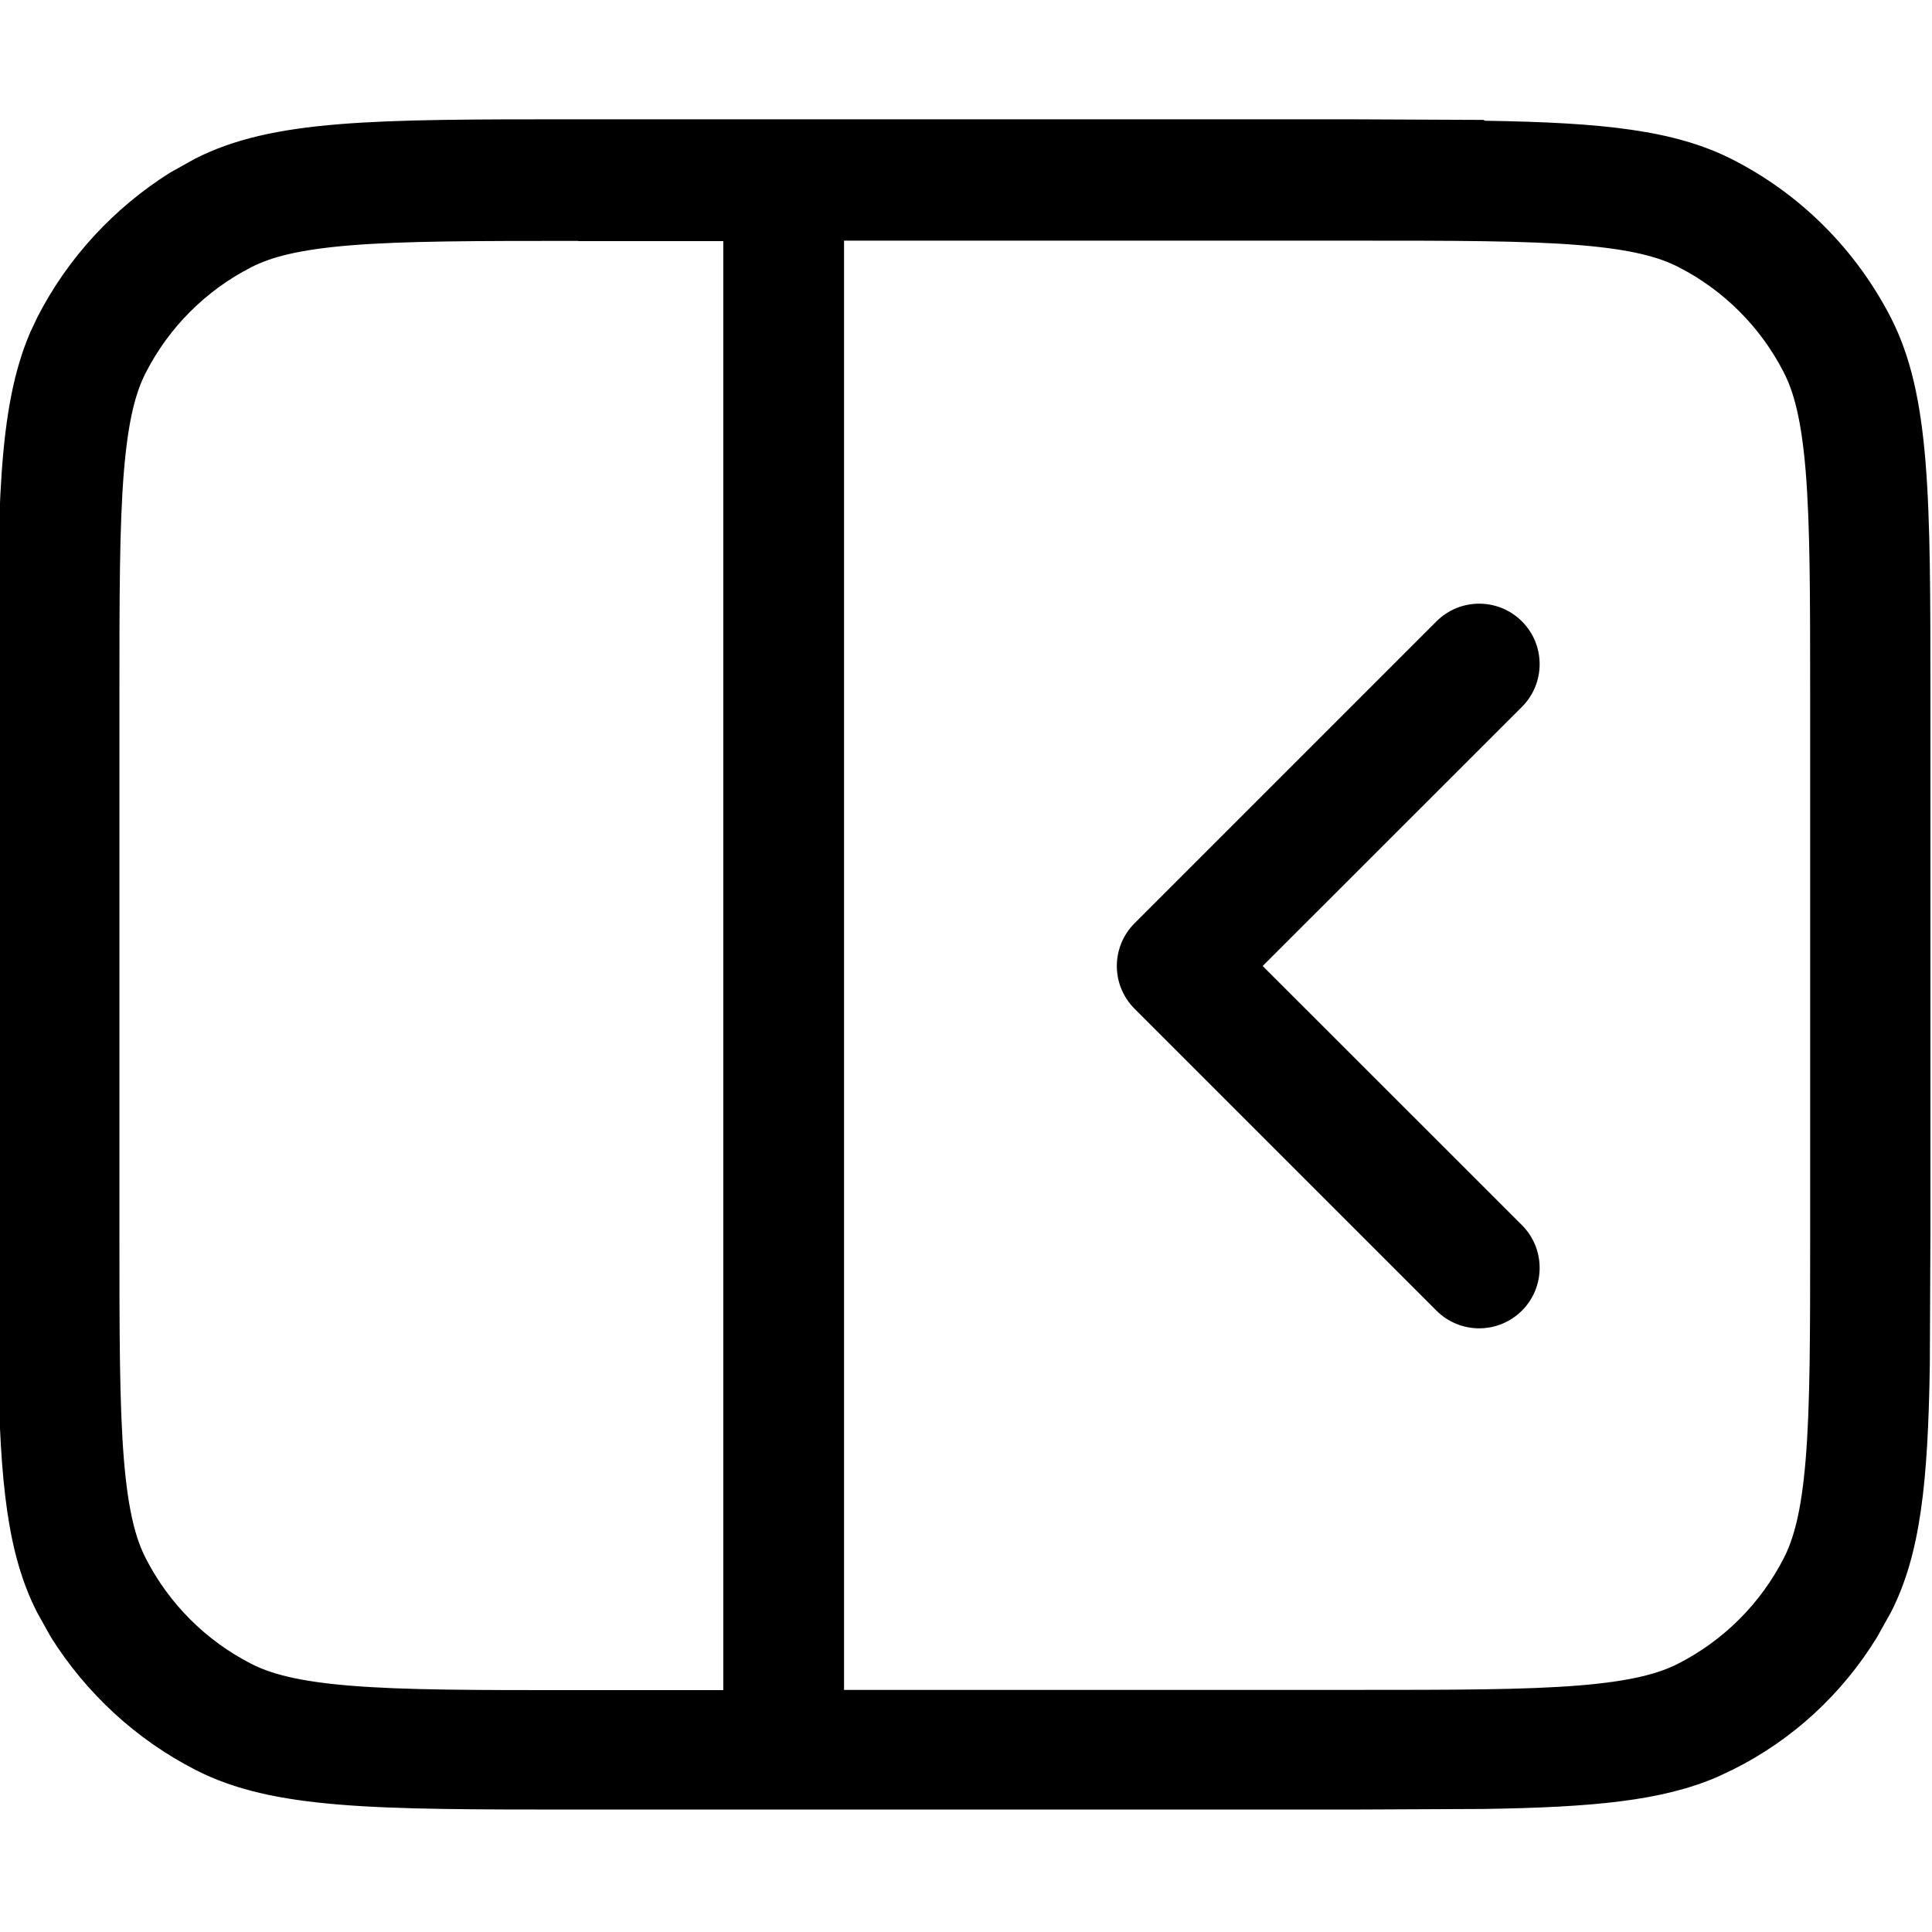
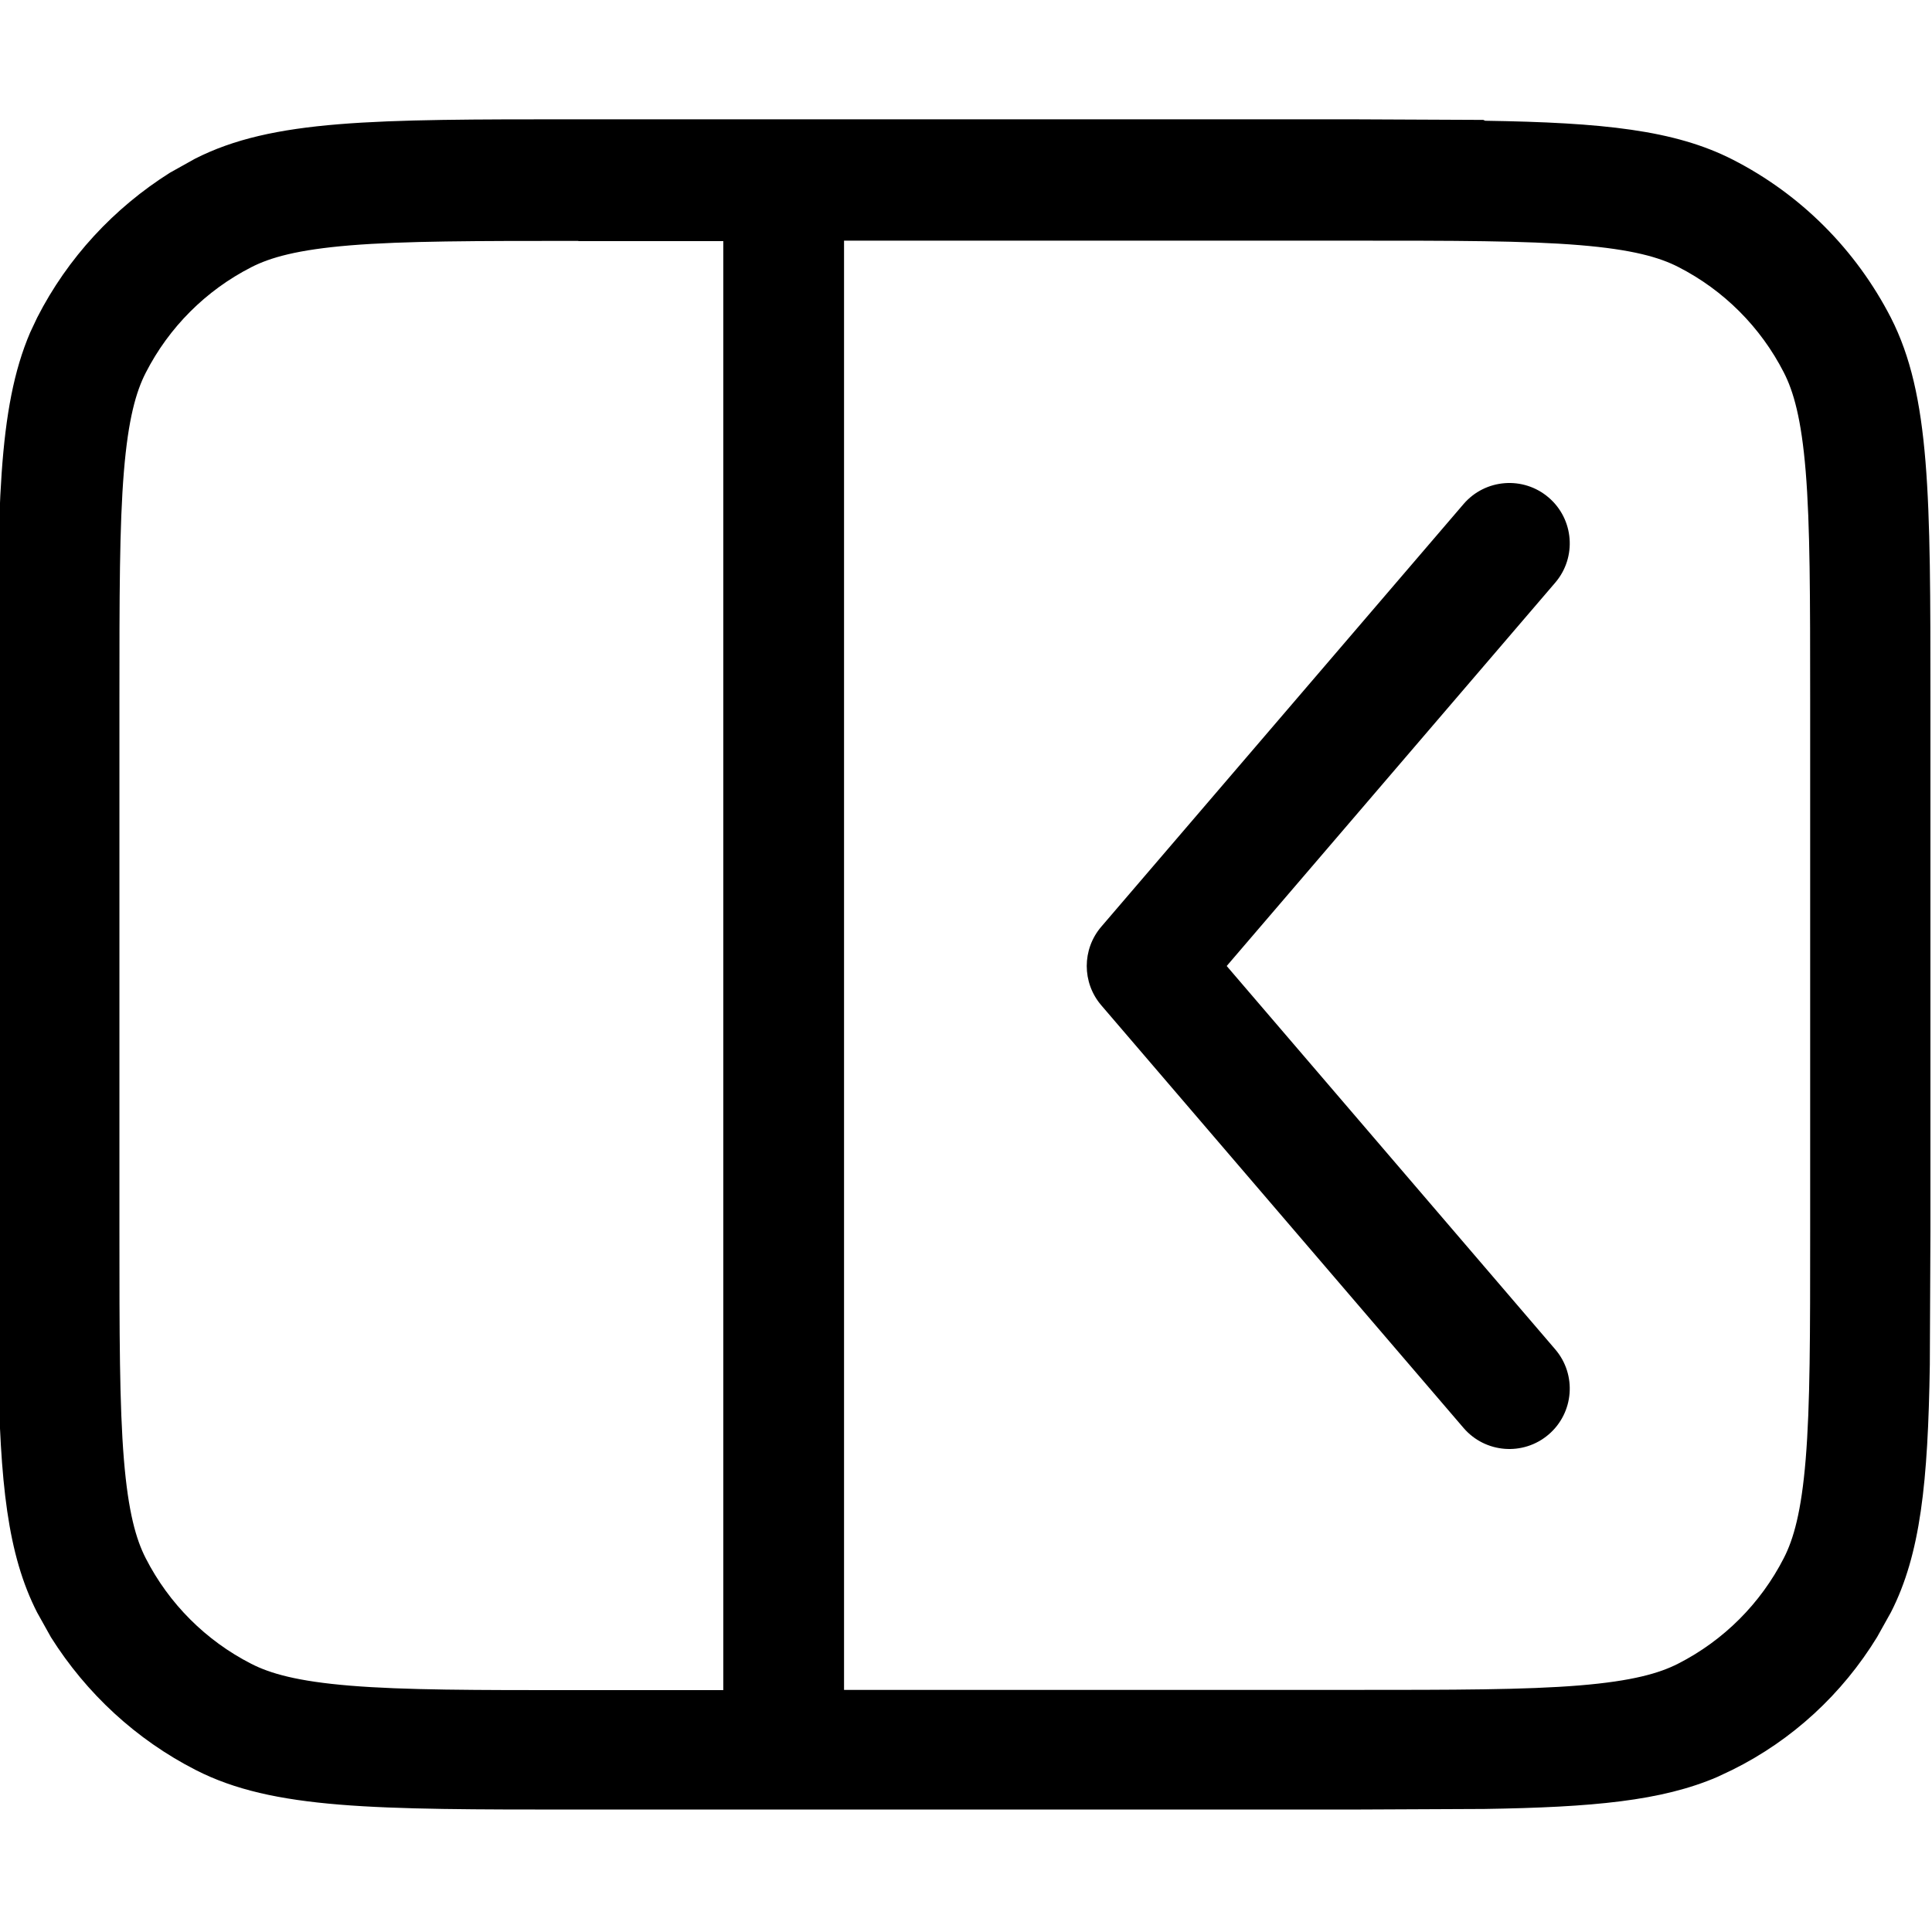
<svg xmlns="http://www.w3.org/2000/svg" viewBox="0 0 16 16">
-   <path d="M11.896 5.146L9.396 7.646A0.5 0.5 0 0 0 9.396 8.354L11.896 10.854A0.5 0.5 0 0 0 12.604 10.146L10.457 8L12.604 5.854A0.5 0.5 0 0 0 11.896 5.146Z" fill="#000" />
+   <path d="M12.12 4.175L9.12 7.675A0.5 0.5 0 0 0 9.12 8.325L12.12 11.825A0.5 0.5 0 0 0 12.88 11.175L10.159 8L12.88 4.825A0.5 0.5 0 0 0 12.12 4.175Z" fill="#000" />
  <path d="m12.3 1c0.975 0.015 1.57 0.077 2.05 0.322 0.564 0.288 1.02 0.746 1.31 1.31 0.327 0.642 0.327 1.48 0.327 3.16v4.4l-0.005 1.11c-0.015 0.975-0.077 1.57-0.322 2.05l-0.115 0.206c-0.288 0.47-0.701 0.853-1.2 1.1l-0.123 0.058c-0.46 0.198-1.03 0.251-1.93 0.265l-1.11 0.005h-6.4c-1.68 0-2.52-2e-4 -3.16-0.327-0.494-0.252-0.907-0.635-1.2-1.1l-0.115-0.206c-0.245-0.481-0.307-1.07-0.322-2.05l-0.005-1.11v-4.4c4.63e-10 -1.58 6.85e-5 -2.41 0.27-3.04l0.058-0.123c0.252-0.494 0.635-0.907 1.1-1.2l0.206-0.115c0.642-0.327 1.48-0.327 3.16-0.327h6.4l1.11 0.005zm-7.51 0.995c-0.856 0-1.44 3.5e-4 -1.89 0.037-0.438 0.036-0.663 0.101-0.819 0.181-0.376 0.192-0.682 0.498-0.874 0.874-0.08 0.156-0.145 0.381-0.181 0.819-0.037 0.45-0.037 1.03-0.037 1.89v4.4c0 0.856 3.5e-4 1.44 0.037 1.89 0.036 0.438 0.101 0.663 0.181 0.819 0.192 0.376 0.498 0.682 0.874 0.874 0.156 0.08 0.381 0.145 0.819 0.181 0.45 0.037 1.03 0.037 1.89 0.037h1.2v-12h-1.2zm2.2 12h4.2c0.856 0 1.44-3e-4 1.89-0.037 0.438-0.036 0.663-0.101 0.819-0.181 0.376-0.192 0.682-0.498 0.874-0.874 0.08-0.156 0.145-0.381 0.181-0.819 0.037-0.45 0.037-1.03 0.037-1.89v-4.4c0-0.856-3e-4 -1.44-0.037-1.89-0.036-0.438-0.101-0.663-0.181-0.819-0.192-0.376-0.498-0.682-0.874-0.874-0.156-0.08-0.381-0.145-0.819-0.181-0.45-0.037-1.03-0.037-1.89-0.037h-4.2v12z" clip-rule="evenodd" fill="#000" fill-rule="evenodd" />
</svg>
